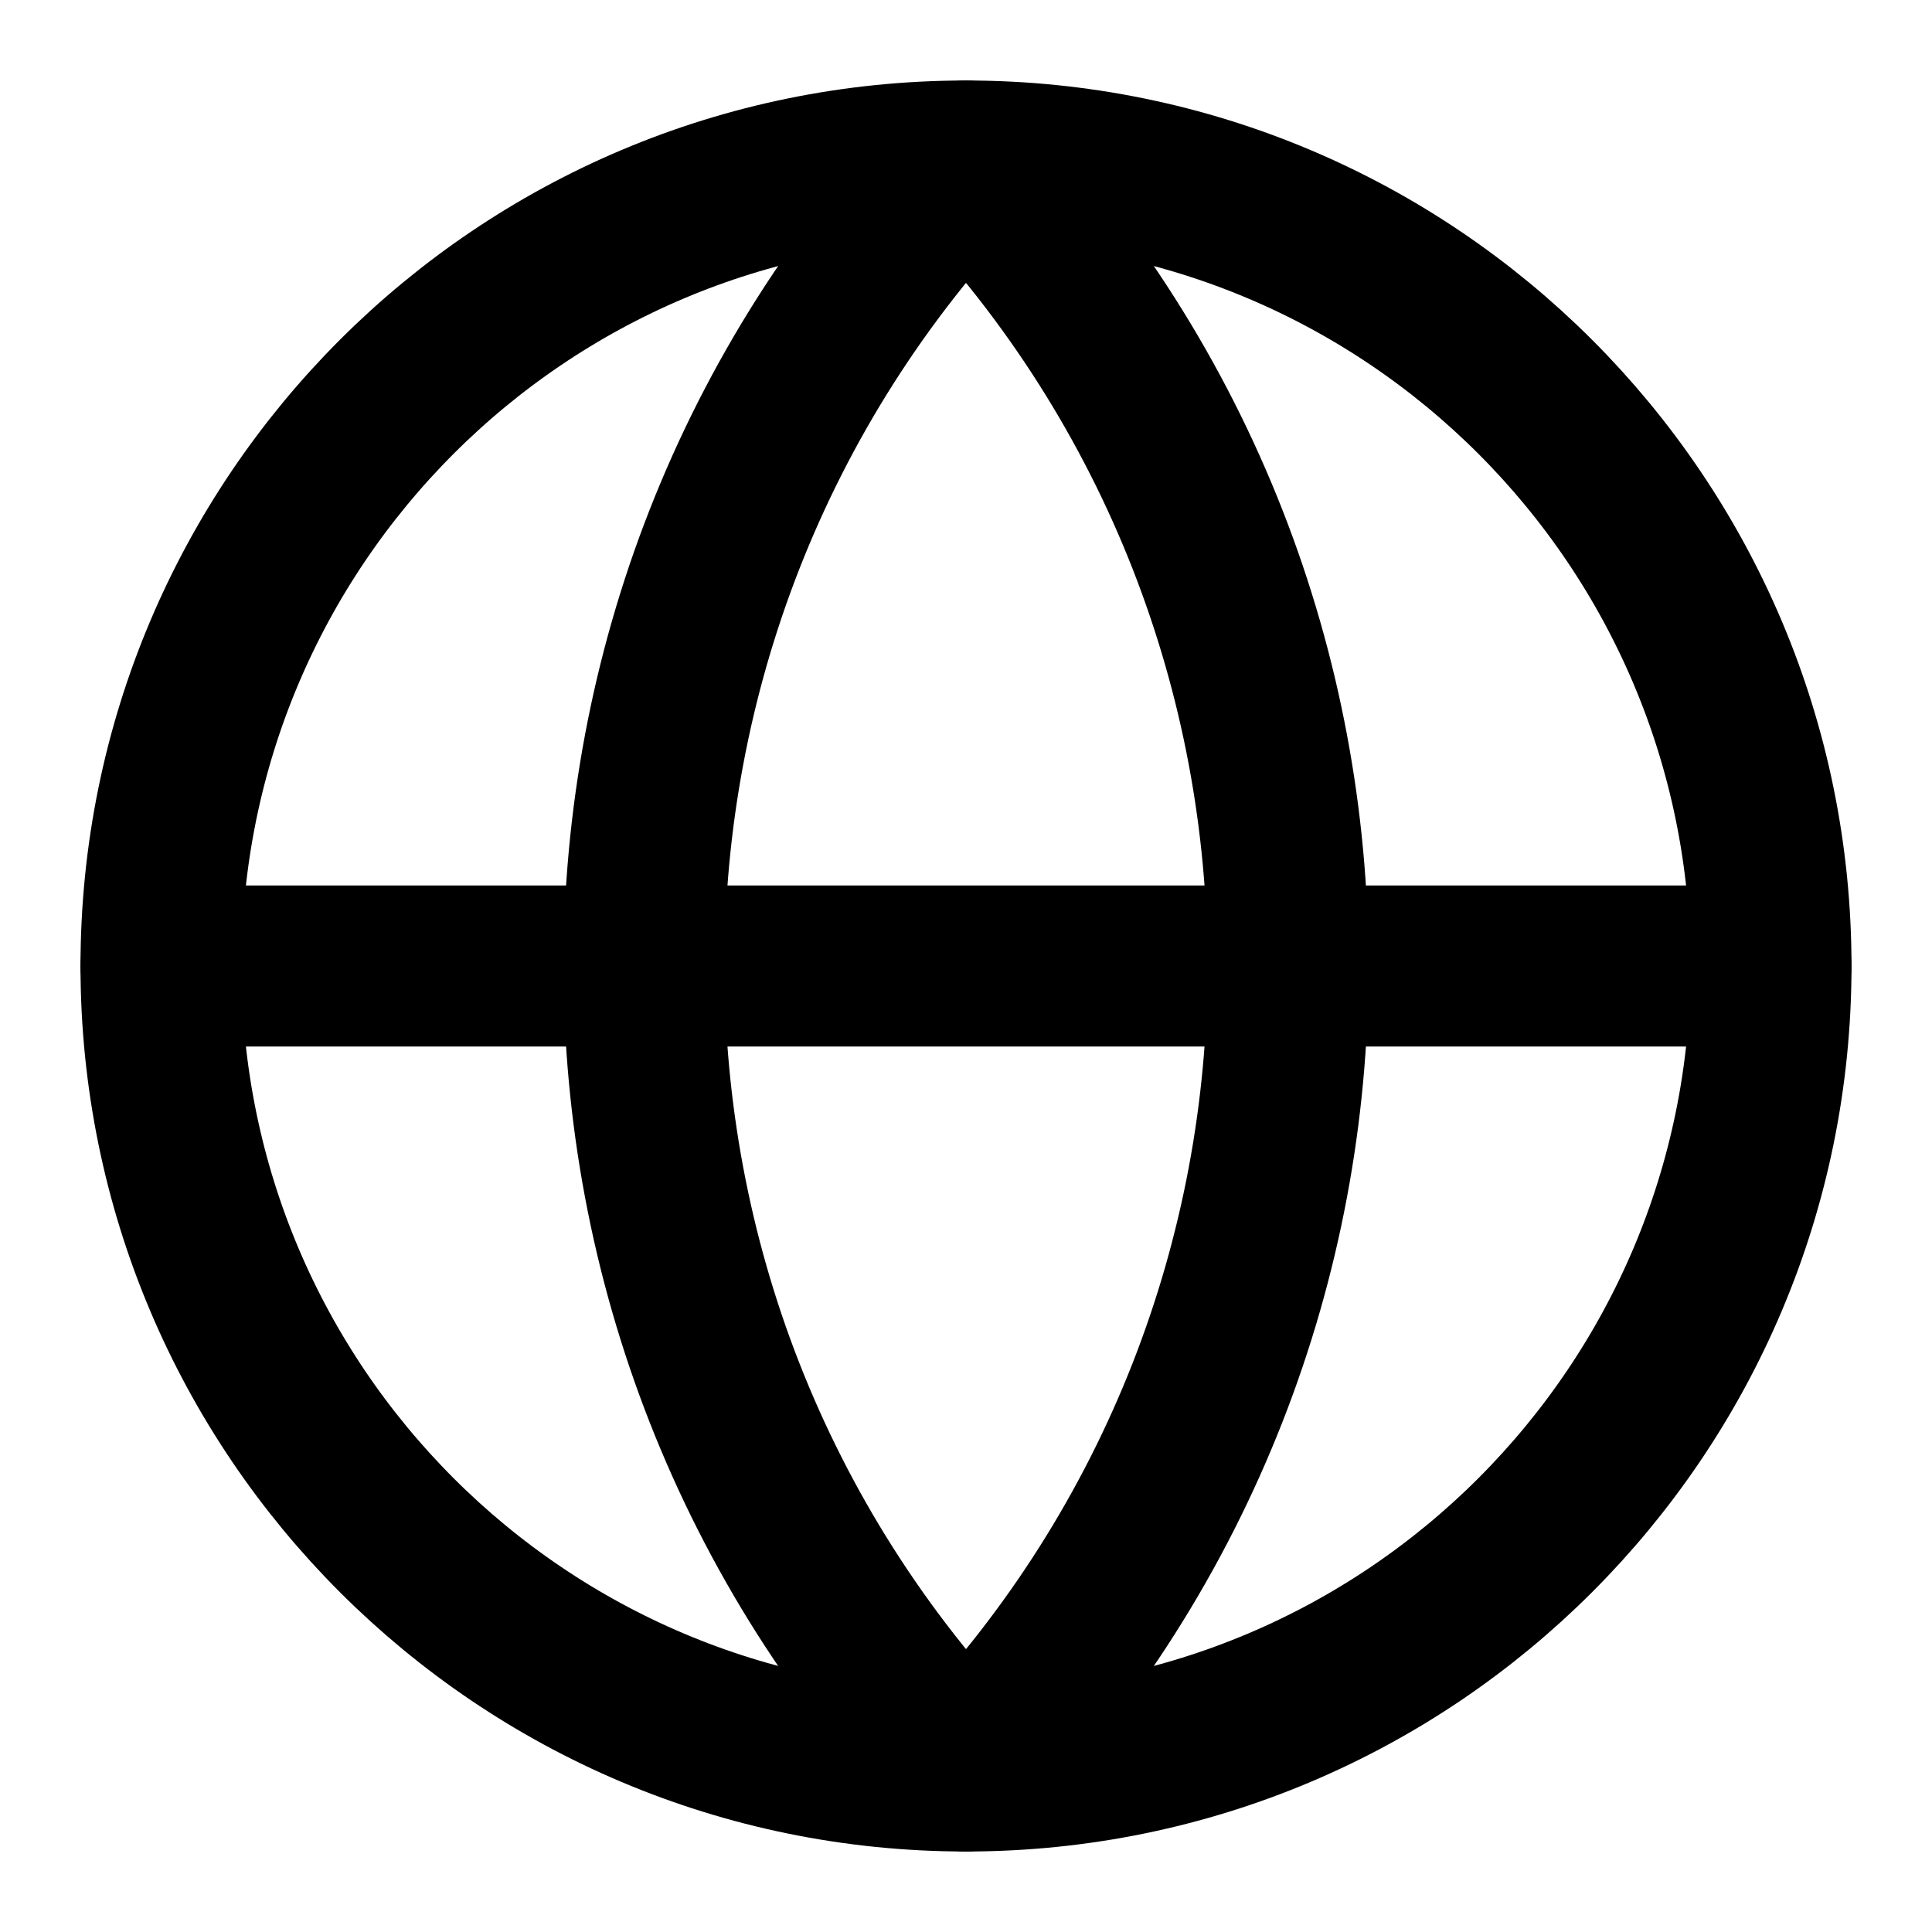
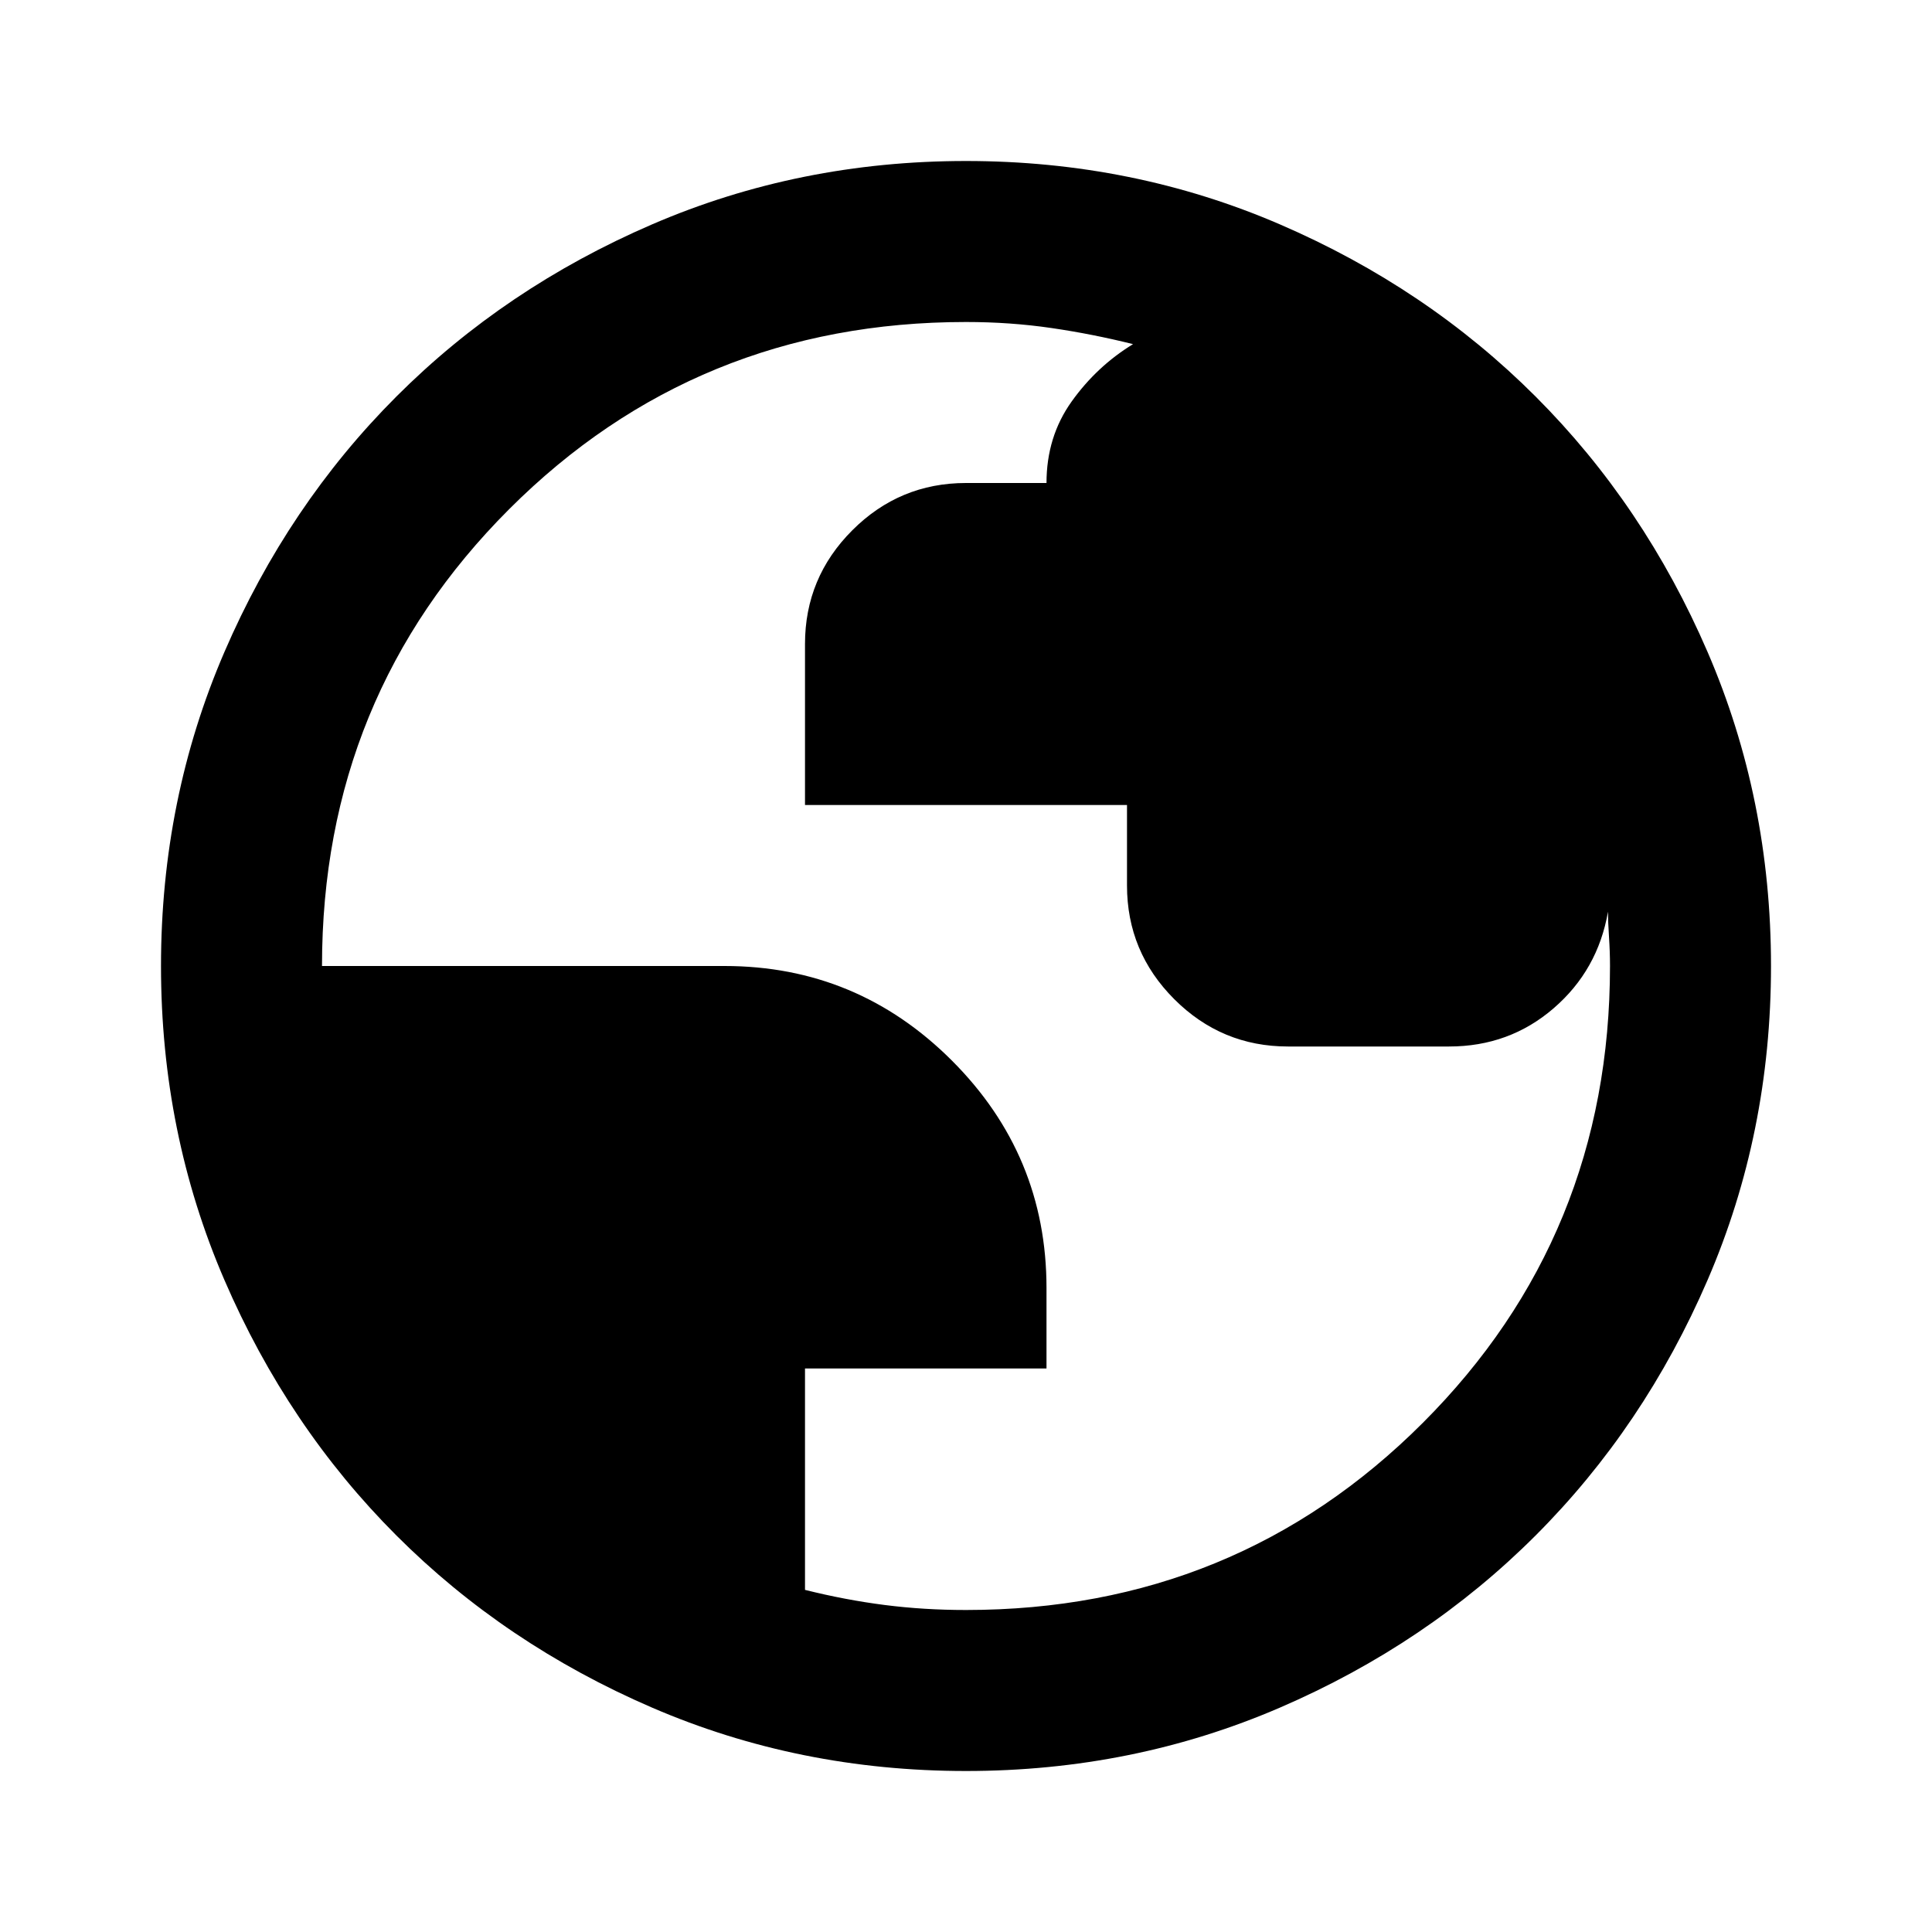
- <svg xmlns="http://www.w3.org/2000/svg" width="24" height="24" viewBox="0 0 24 24" fill="none" stroke="currentColor" stroke-width="2" stroke-linecap="round" stroke-linejoin="round" class="lucide lucide-globe">
-   <circle cx="12" cy="12" r="10" />
-   <path d="M12 2a14.5 14.5 0 0 0 0 20 14.5 14.5 0 0 0 0-20" />
-   <path d="M2 12h20" />
+ <svg xmlns="http://www.w3.org/2000/svg" height="24px" viewBox="0 -960 960 960" width="24px" fill="currentColor">
+   <path d="M480-80q-83 0-156-31.5T197-197q-54-54-85.5-127T80-480q0-83 31.5-156T197-763q54-54 127-85.5T480-880q83 0 156 31.5T763-763q54 54 85.5 127T880-480q0 83-31.5 156T763-197q-54 54-127 85.5T480-80Zm0-80q134 0 227-93t93-227q0-7-.5-14.5T799-507q-5 29-27 48t-52 19h-80q-33 0-56.5-23.5T560-520v-40H400v-80q0-33 23.5-56.5T480-720h40q0-23 12.5-40.5T563-789q-20-5-40.5-8t-42.5-3q-134 0-227 93t-93 227h200q66 0 113 47t47 113v40H400v110q20 5 39.5 7.5T480-160Z" />
</svg>
